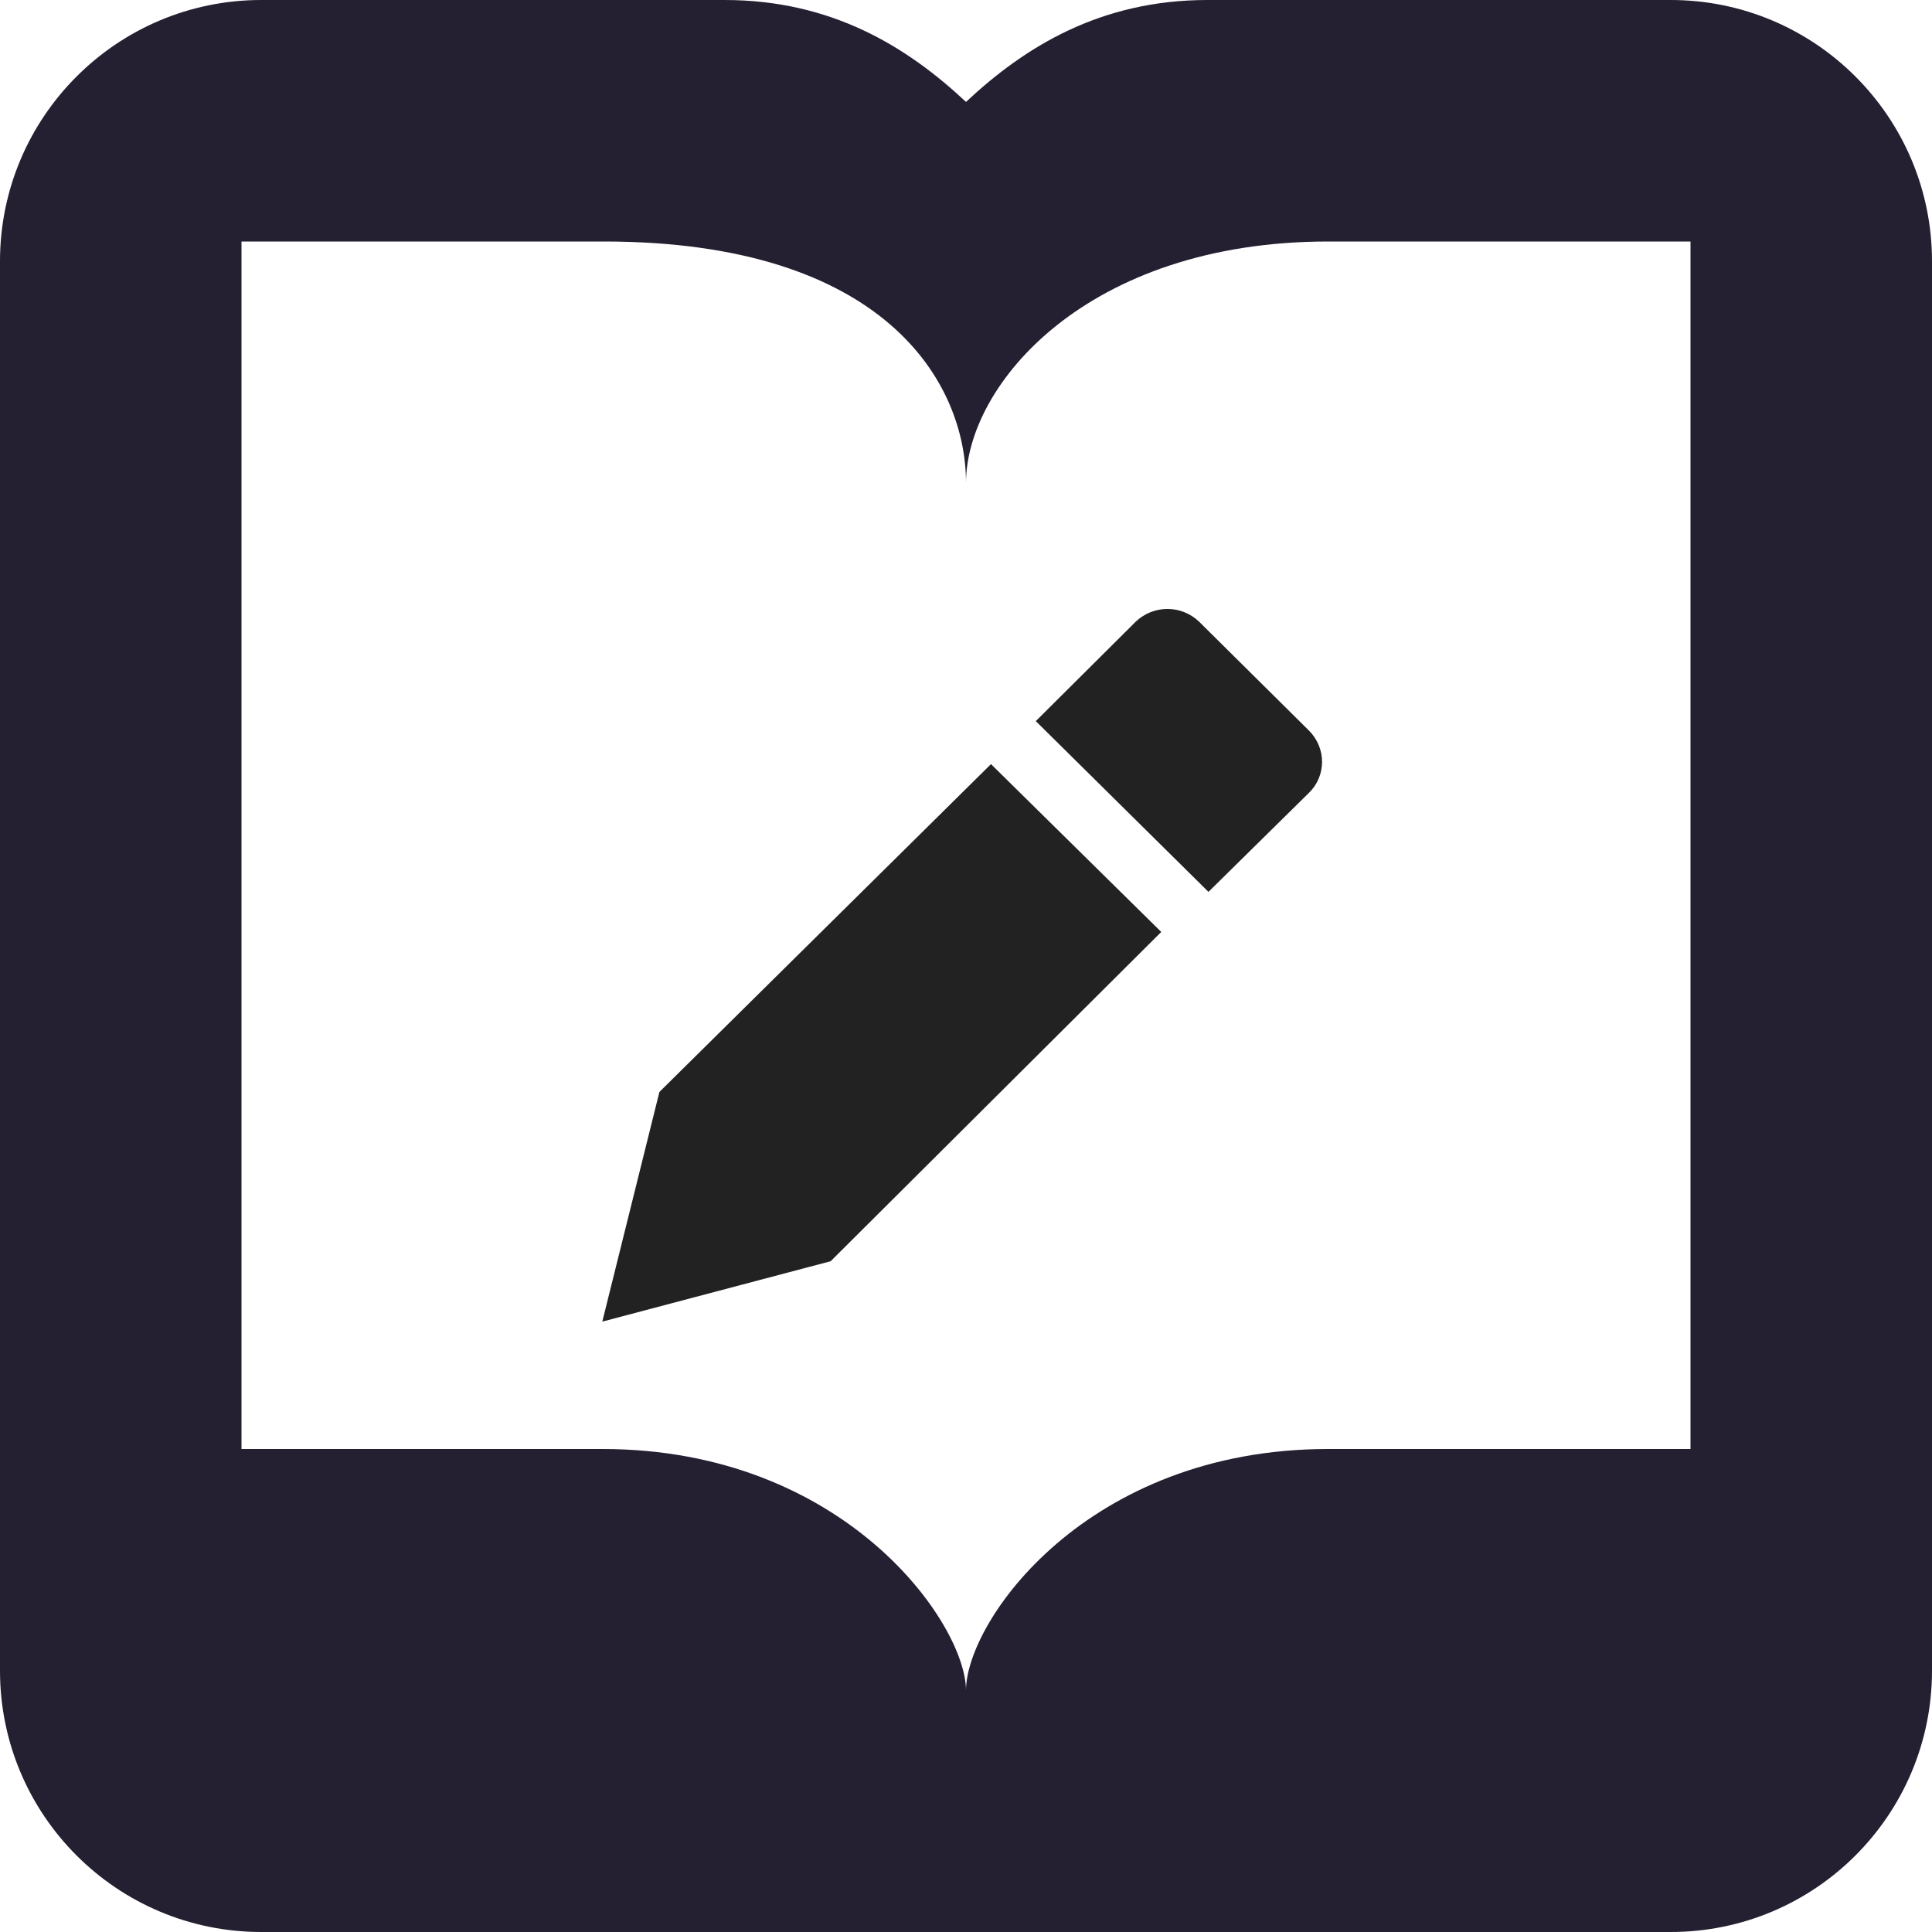
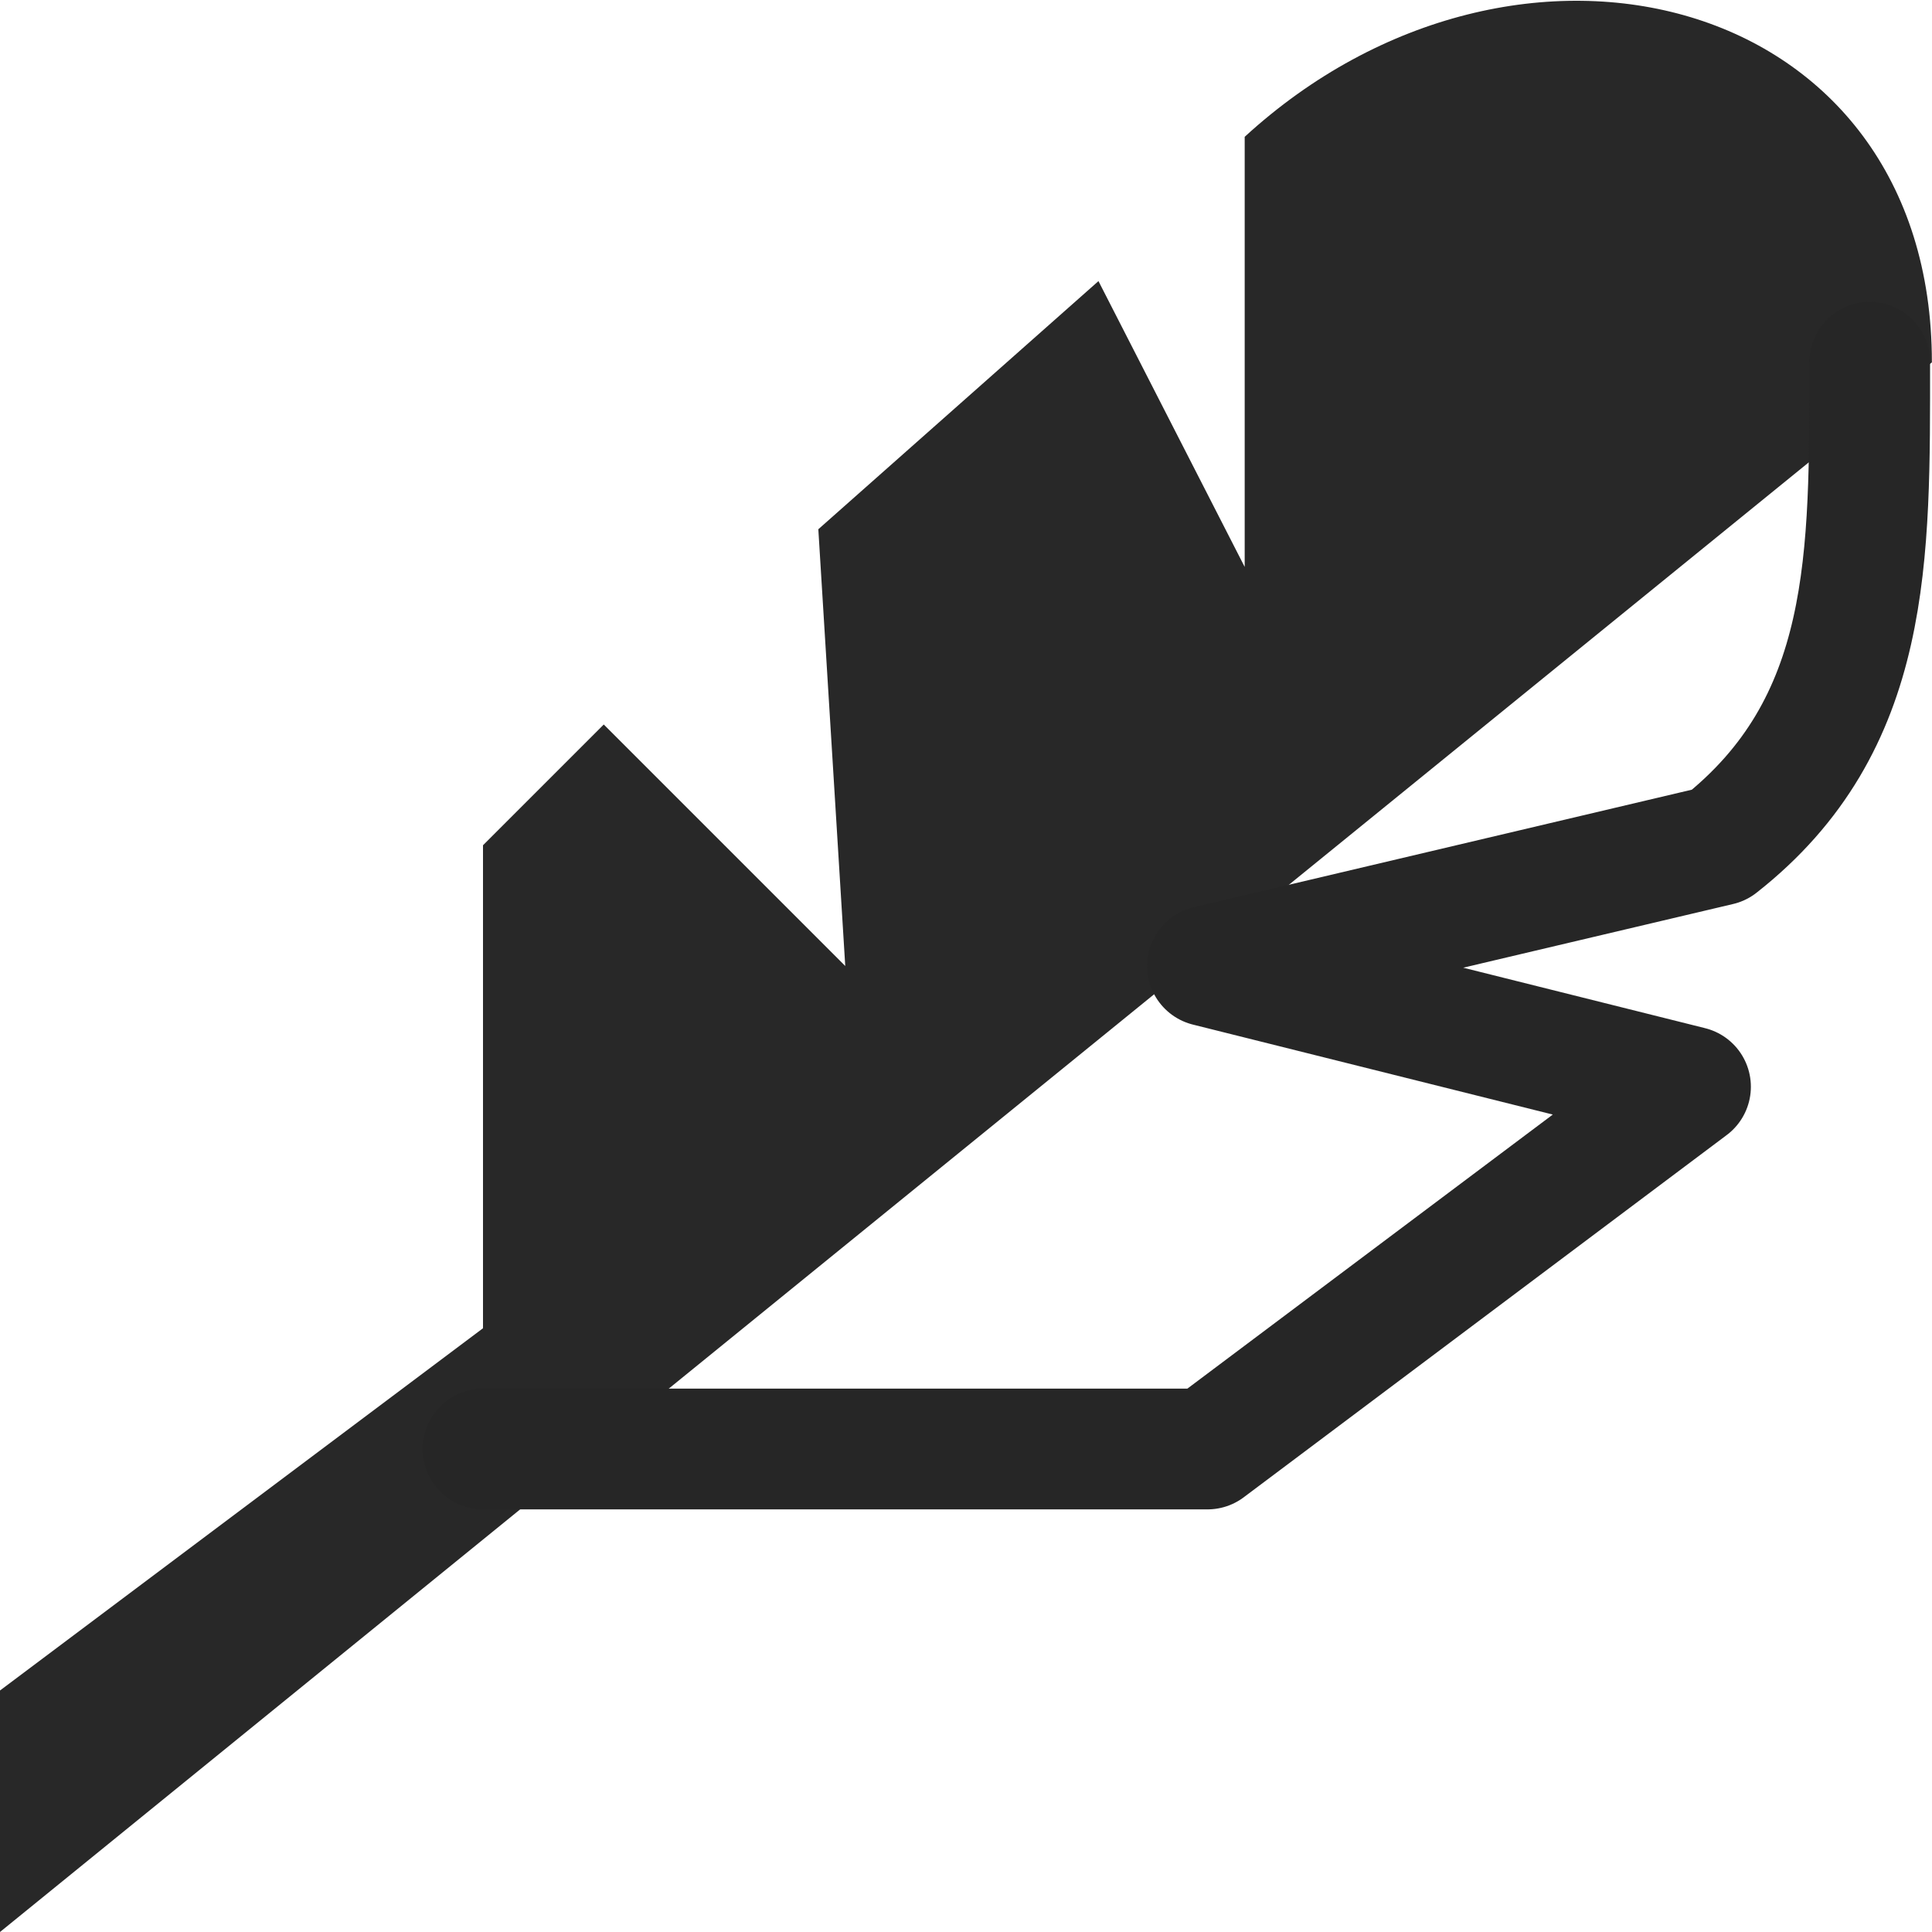
<svg xmlns="http://www.w3.org/2000/svg" height="16px" viewBox="0 0 16 16" width="16px">
  <filter id="a" height="100%" width="100%" x="0%" y="0%">
    <feColorMatrix color-interpolation-filters="sRGB" values="0 0 0 0 1 0 0 0 0 1 0 0 0 0 1 0 0 0 1 0" />
  </filter>
  <mask id="b">
    <g filter="url(#a)">
-       <rect fill-opacity="0.1" height="19.2" width="19.2" x="-1.6" y="-1.6" />
+       <rect fill-opacity="0.187" height="19.2" width="19.2" x="-1.6" y="-1.6" />
    </g>
  </mask>
  <clipPath id="c">
    <rect height="152" width="192" />
  </clipPath>
+   <mask id="d">
+     <g filter="url(#a)">
+       <rect fill-opacity="0.843" height="19.2" width="19.2" x="-1.6" y="-1.6" />
+     </g>
+   </mask>
+   <clipPath id="e">
+     <rect height="152" width="192" />
+   </clipPath>
  <g mask="url(#b)">
    <g clip-path="url(#c)" transform="matrix(1 0 0 1 -168 -16)">
-       <path d="m 128 118.656 c -0.082 4.09 -3.379 7.344 -7.492 7.344 h -0.5 v 1 h 0.5 c 3.246 0 6.059 -1.812 7.492 -4.48 z m -46 7.344 l 38 1 v -1 z m 0 0" />
-       <path d="m 128 121.656 c -0.082 4.09 -3.379 7.344 -7.492 7.344 h -0.5 v 1 h 0.5 c 3.223 0 6.023 -1.789 7.465 -4.426 c 0.012 -0.191 0.027 -0.379 0.027 -0.574 z m -46 7.344 l 38 1 v -1 z m 0 0" />
-       <path d="m 128 115.656 c -0.082 4.09 -3.379 7.344 -7.492 7.344 h -0.5 v 1 h 0.5 c 3.246 0 6.059 -1.812 7.492 -4.48 z m -46 7.344 l 38 1 v -1 z m 0 0" />
+       <path d="m 92.973 80.438 c -4.055 0 -30.418 5.176 -34.027 7.023 l -7.094 3.629 c -3.371 1.727 -5.492 5.195 -5.488 8.98 v 15.855 c 0 6.414 3.305 12.027 8.316 15.234 l 23.25 -26.973 l -8.75 -6.75 l 11 2 l 11.75 -11 l 7.328 -8 z m 0 0" />
    </g>
  </g>
-   <path d="m 0 2.164 v 11.672 c 0 1.195 0.969 2.164 2.164 2.164 h 11.672 c 1.195 0 2.164 -0.969 2.164 -2.164 v -11.672 c 0 -1.195 -0.969 -2.164 -2.164 -2.164 h -3.836 c -0.887 0 -1.512 0.387 -2 0.844 c -0.488 -0.457 -1.113 -0.844 -2 -0.844 h -3.836 c -1.195 0 -2.164 0.969 -2.164 2.164 z m 2 -0.164 h 3 c 2.328 0 3 1.168 3 2 c 0 -0.812 1 -2 3 -2 h 3 v 10 h -3 c -2 0 -3 1.426 -3 2 c 0 -0.551 -1 -2 -3.012 -2 h -2.988 z m 0 0" fill="#241f31" />
-   <path d="m 9.668 5.043 c -0.094 0 -0.188 0.035 -0.262 0.105 l -0.828 0.824 l 1.43 1.414 l 0.832 -0.82 c 0.145 -0.141 0.145 -0.371 0 -0.516 l -0.91 -0.902 c -0.074 -0.07 -0.168 -0.105 -0.262 -0.105 z m -1.461 1.285 l -2.746 2.715 l -0.473 1.902 l 1.891 -0.5 l 2.738 -2.727 z m 0 0" fill="#222222" fill-rule="evenodd" />
+   <g mask="url(#d)">
+     <g clip-path="url(#e)" transform="matrix(1 0 0 1 -168 -16)">
+       <path d="m 184 19 l -16 13 v -2 l 4 -3 v -4 l 1 -1 l 2 2 l -0.223 -3.617 l 2.32 -2.055 l 1.211 2.367 v -3.562 c 2.258 -2.07 5.691 -1.195 5.691 1.867 z m 0 0" />
+     </g>
+   </g>
+   <path d="m 4 12 h 6 l 4 -3 l -4 -1 l 4.238 -1 c 1.273 -1 1.246 -2.391 1.246 -4" fill="none" stroke="#262626" stroke-linecap="round" stroke-linejoin="round" />
</svg>
